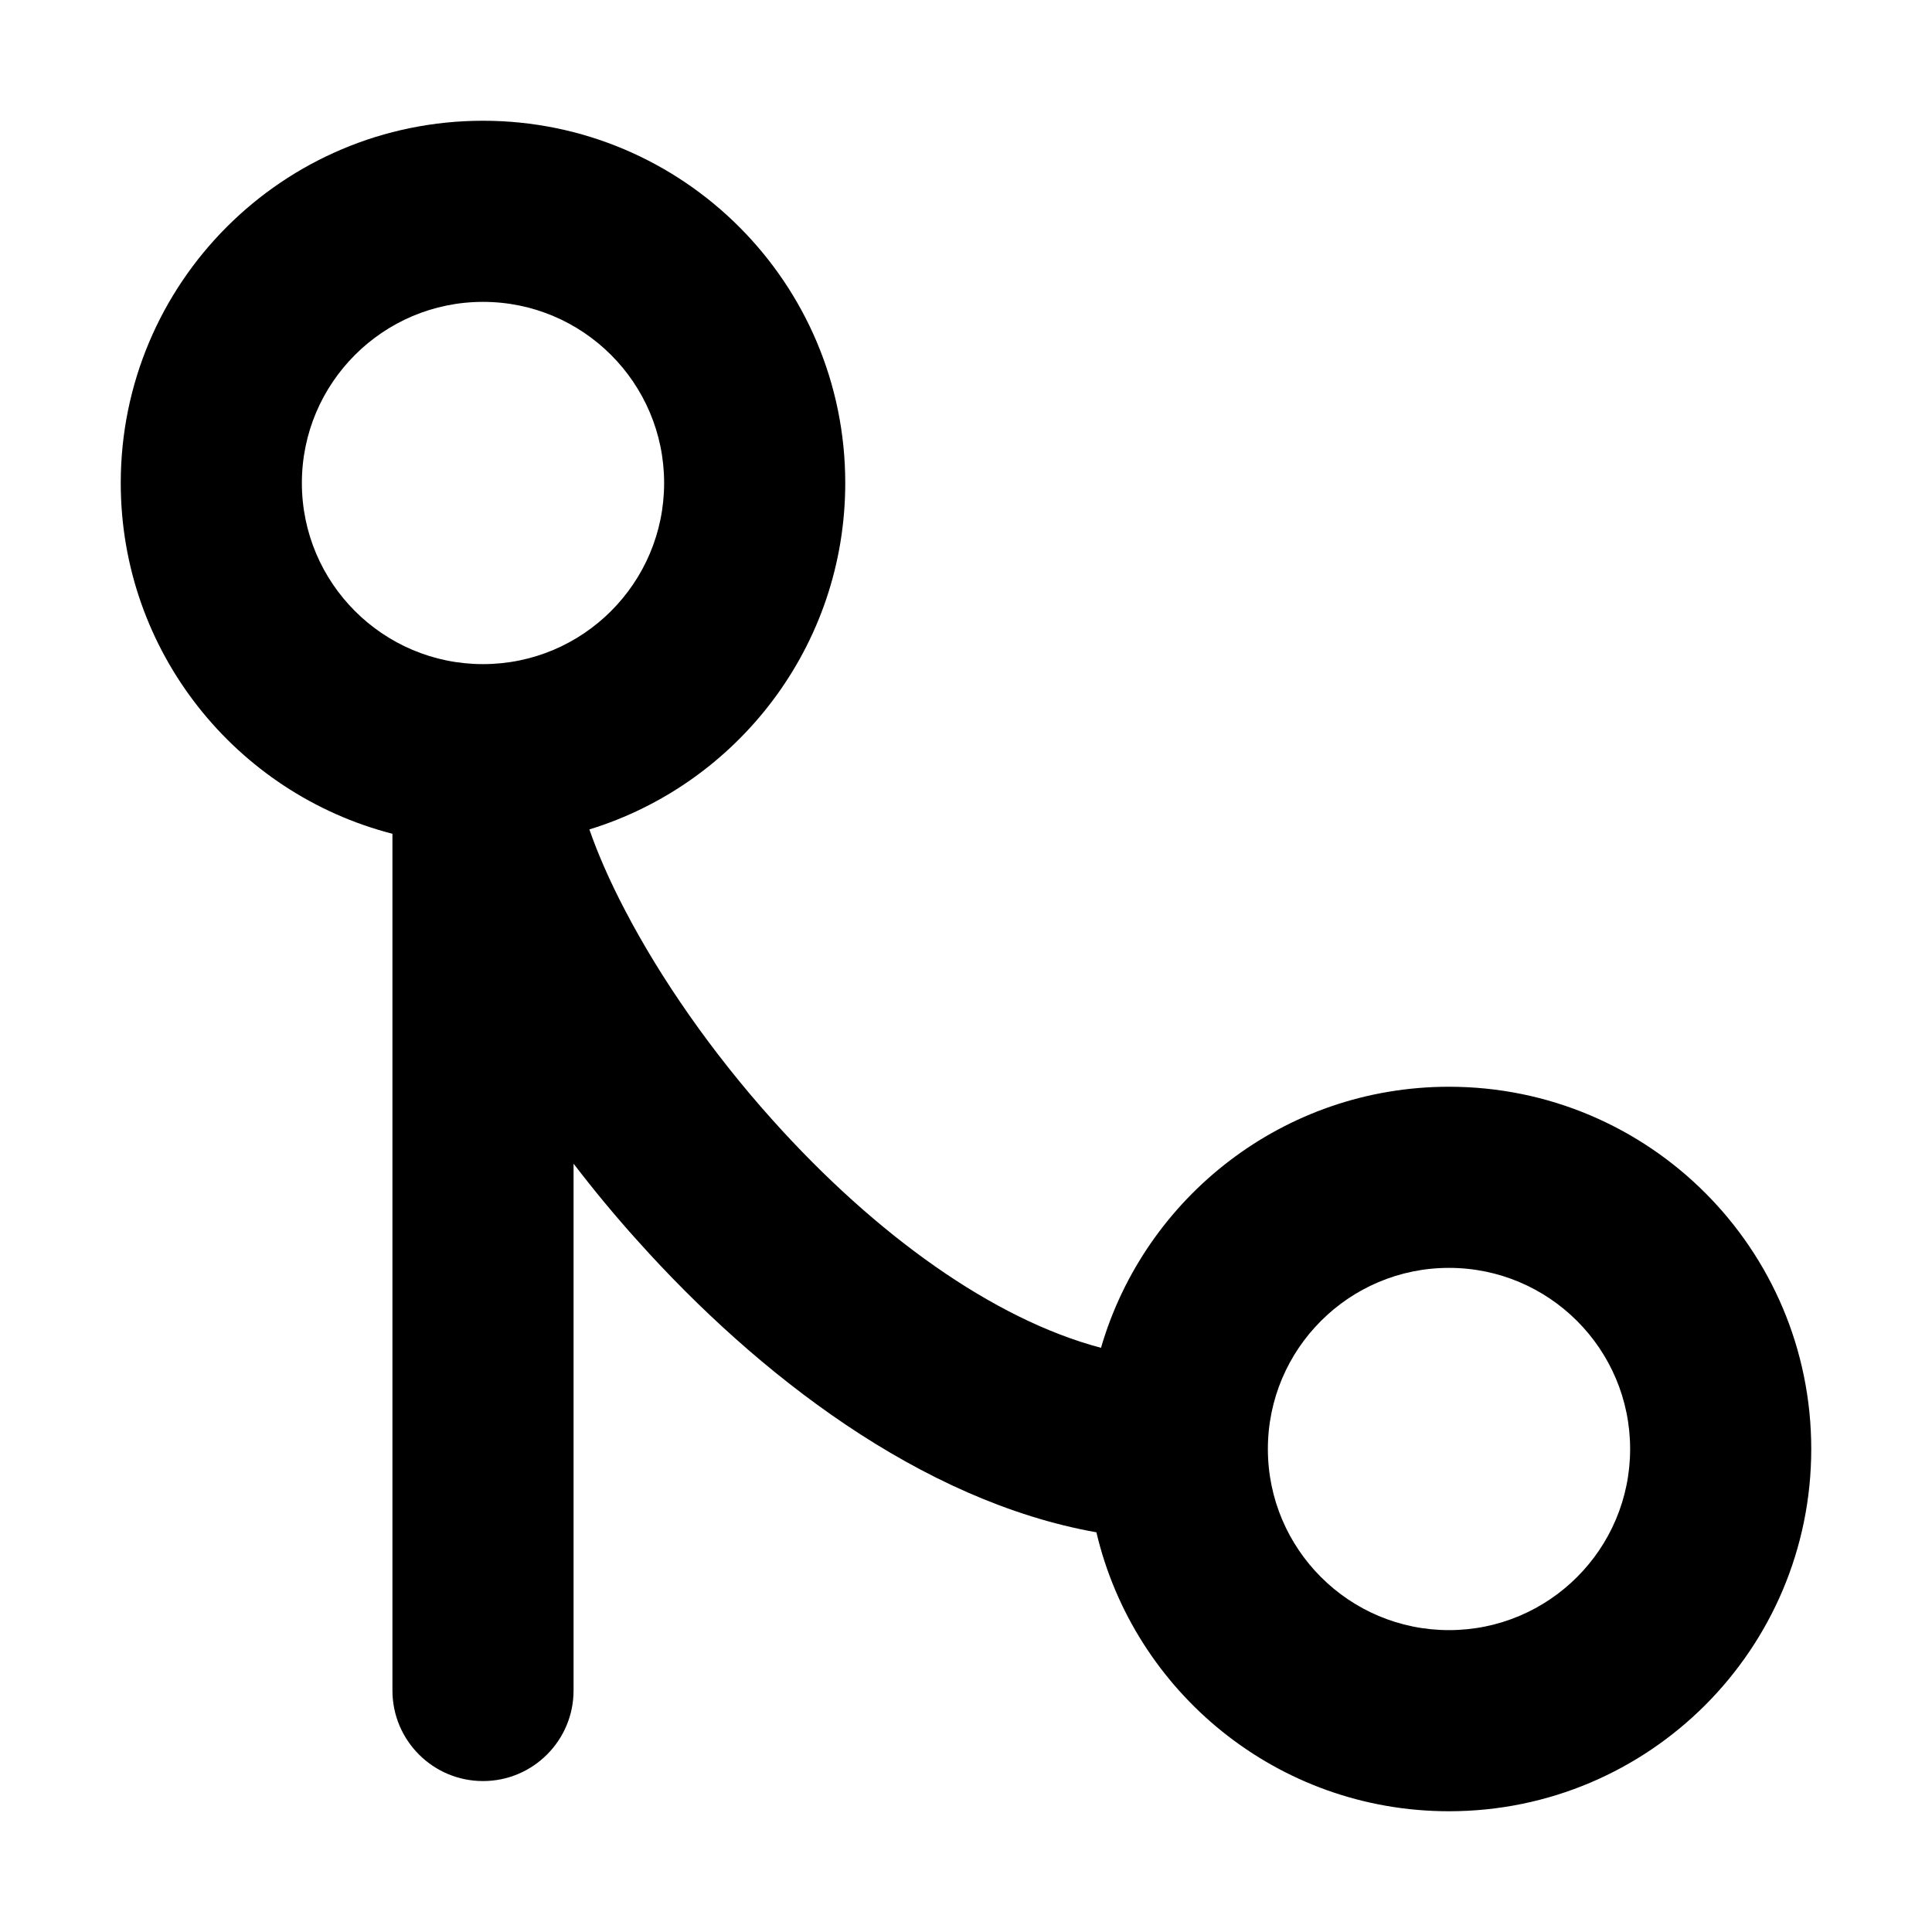
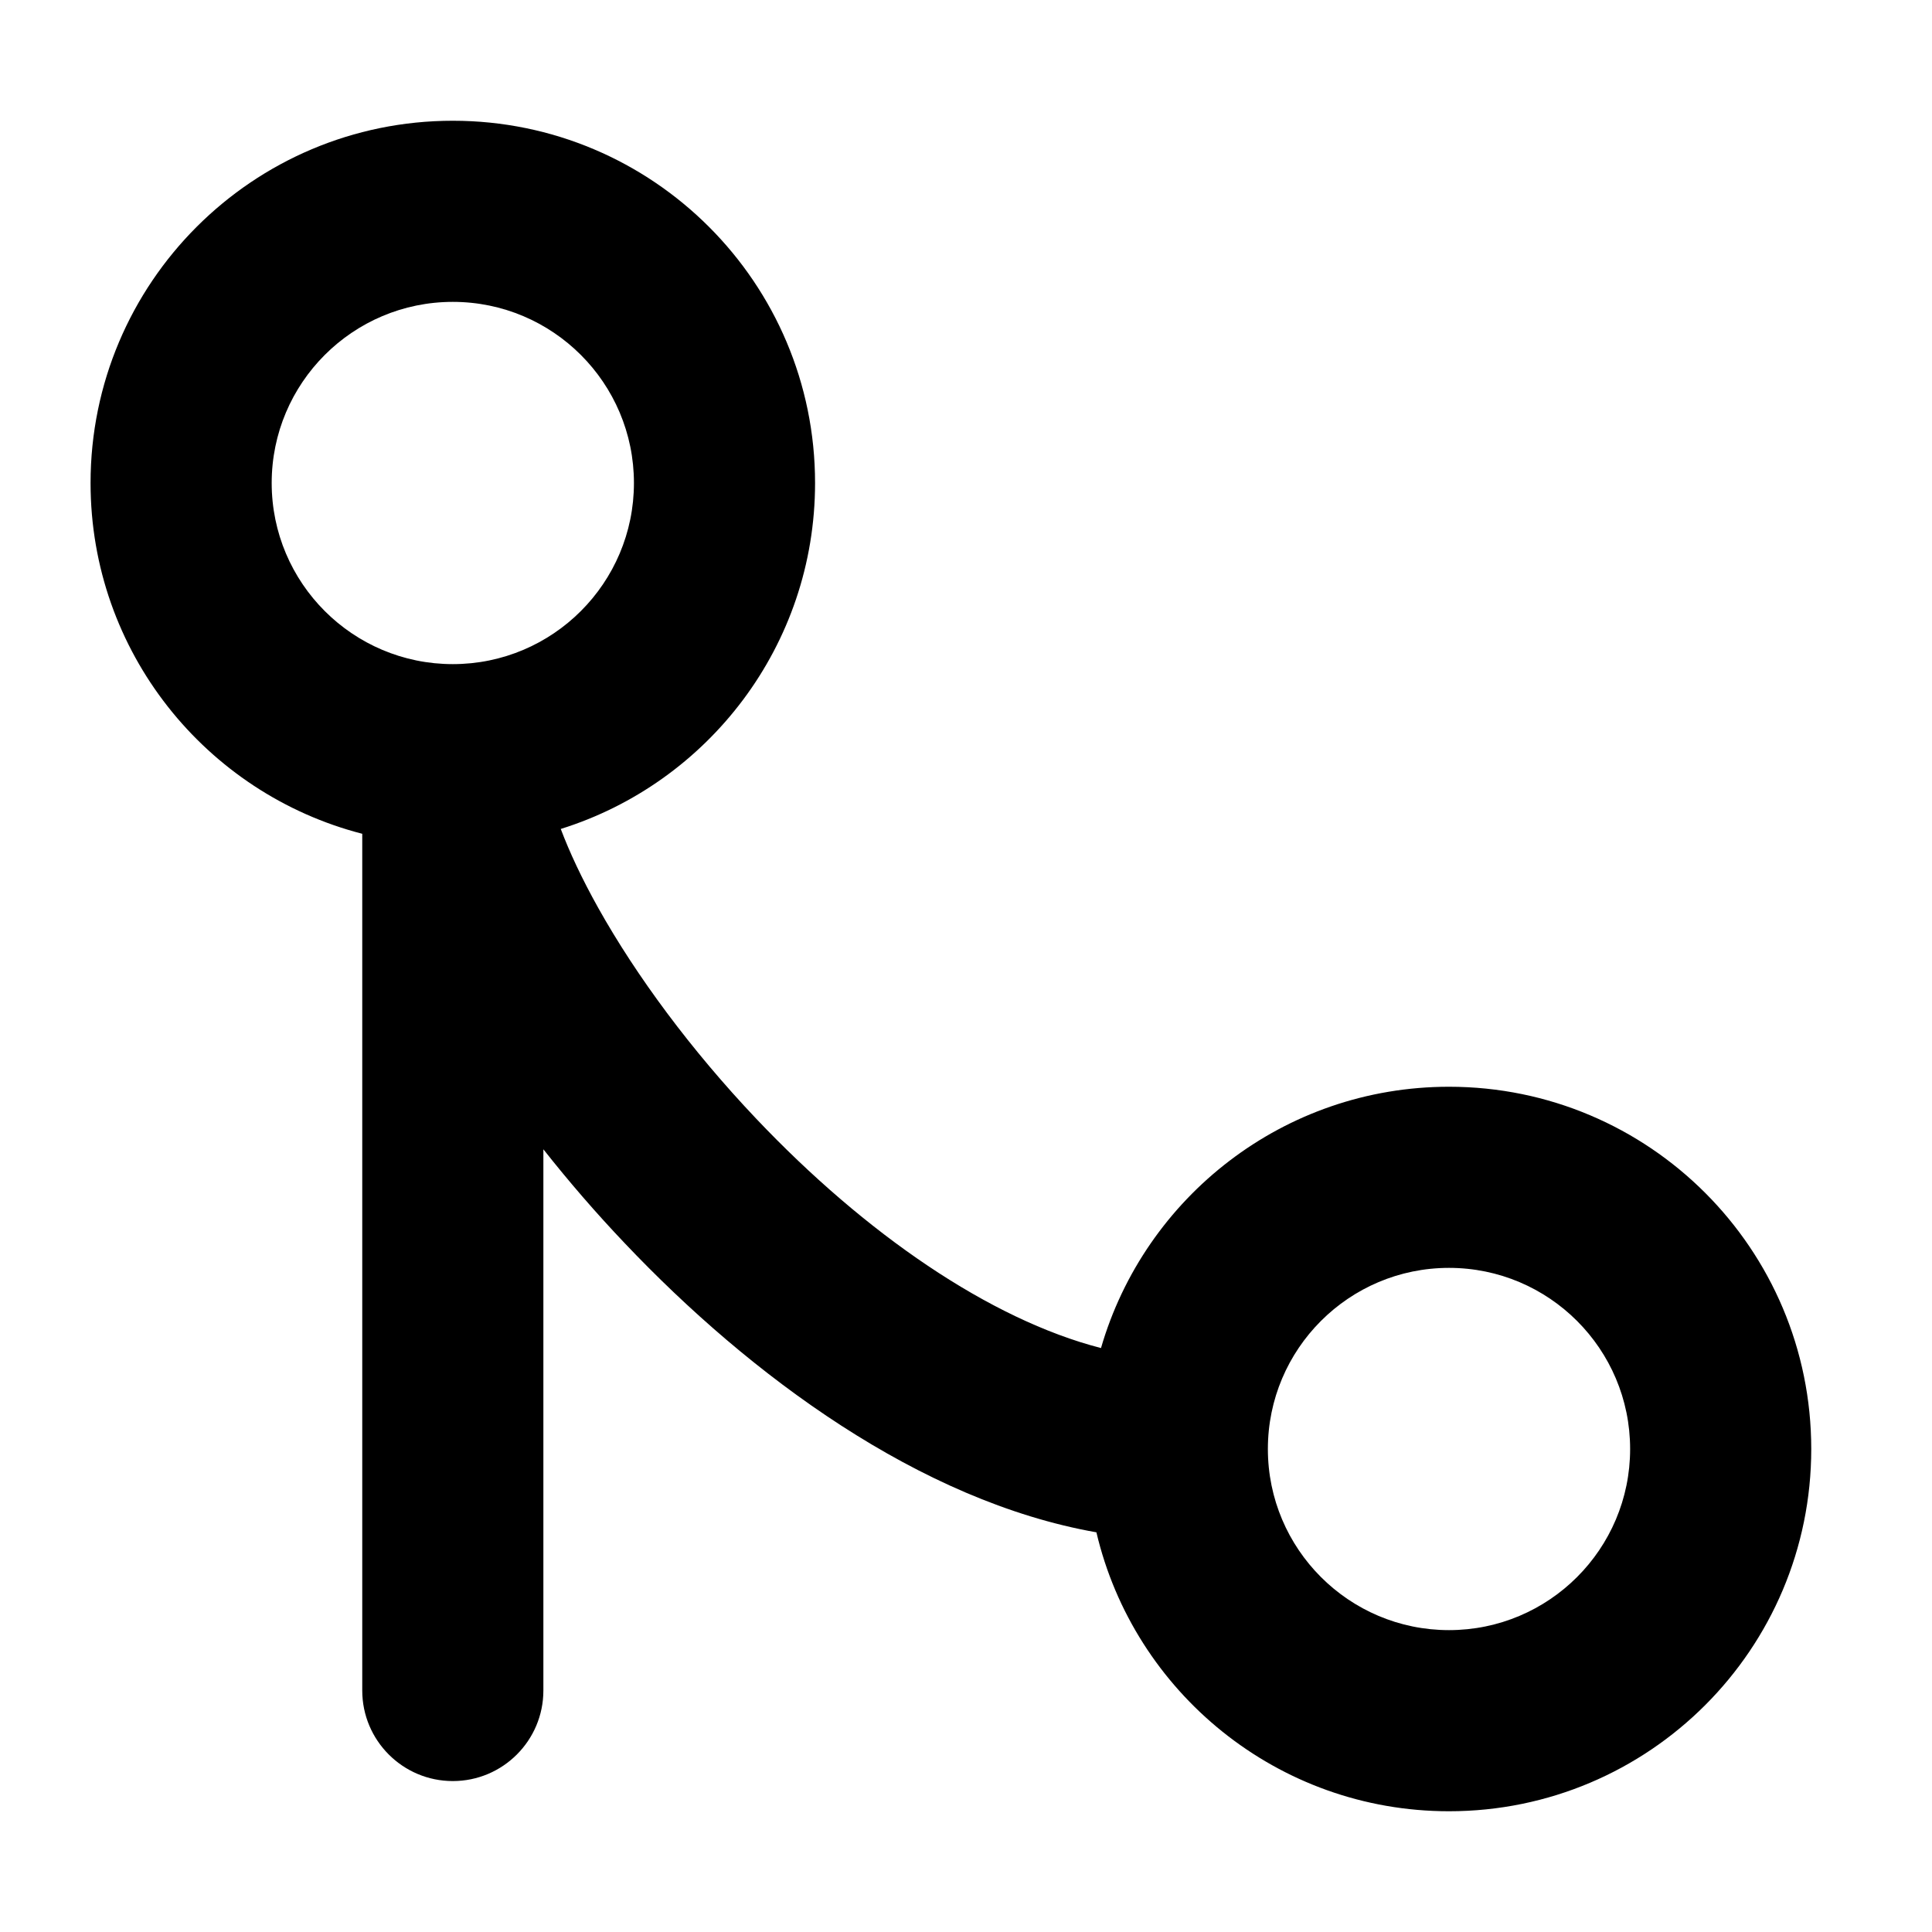
<svg xmlns="http://www.w3.org/2000/svg" viewBox="0 0 16 16" width="16" height="16" fill="currentColor">
-   <g transform="translate(1, 1)">
-     <path d="M3.881 5.869C5.108 5.492 6 4.35 6 3C6 1.343 4.657 0 3 0C1.343 0 0 1.343 0 3C0 4.398 0.956 5.572 2.25 5.905L2.25 13C2.25 13.414 2.586 13.75 3 13.75C3.414 13.75 3.75 13.414 3.75 13L3.75 8.637C3.918 8.856 4.097 9.073 4.286 9.282C5.27 10.379 6.625 11.431 8.08 11.69C8.391 13.014 9.58 14 11 14C12.657 14 14 12.657 14 11C14 9.343 12.657 8 11 8C9.634 8 8.481 8.913 8.118 10.162C7.225 9.926 6.25 9.225 5.402 8.28C4.893 7.714 4.47 7.101 4.177 6.54C4.046 6.29 3.949 6.065 3.881 5.869ZM3 1.5C2.172 1.5 1.5 2.172 1.5 3C1.5 3.828 2.172 4.5 3 4.5C3.828 4.5 4.5 3.828 4.5 3C4.5 2.172 3.828 1.5 3 1.5ZM9.5 11C9.5 11.828 10.172 12.5 11 12.5C11.828 12.5 12.5 11.828 12.5 11C12.5 10.172 11.828 9.5 11 9.5C10.172 9.5 9.5 10.172 9.5 11Z" fill-rule="EVENODD" />
+   <g transform="translate(0.75, 1)">
+     <path d="M3.894 5.865C5.114 5.484 6 4.346 6 3C6 1.343 4.657 0 3 0C1.343 0 0 1.343 0 3C0 4.398 0.956 5.572 2.25 5.905L2.25 13C2.25 13.414 2.586 13.75 3 13.75C3.414 13.75 3.75 13.414 3.75 13L3.75 8.518C3.96 8.784 4.186 9.046 4.425 9.297C5.461 10.39 6.869 11.433 8.33 11.69C8.641 13.014 9.831 14 11.25 14C12.907 14 14.25 12.657 14.25 11C14.25 9.343 12.907 8 11.25 8C9.883 8 8.73 8.914 8.368 10.164C7.448 9.927 6.417 9.218 5.513 8.265C4.973 7.696 4.519 7.081 4.205 6.52C4.068 6.275 3.966 6.056 3.894 5.865ZM3 1.5C2.172 1.5 1.5 2.172 1.5 3C1.5 3.828 2.172 4.5 3 4.5C3.828 4.5 4.5 3.828 4.5 3C4.5 2.172 3.828 1.5 3 1.5ZM9.75 11C9.75 11.828 10.422 12.5 11.25 12.5C12.078 12.5 12.75 11.828 12.75 11C12.75 10.172 12.078 9.5 11.25 9.5C10.422 9.5 9.75 10.172 9.75 11Z" fill-rule="EVENODD" />
  </g>
</svg>
